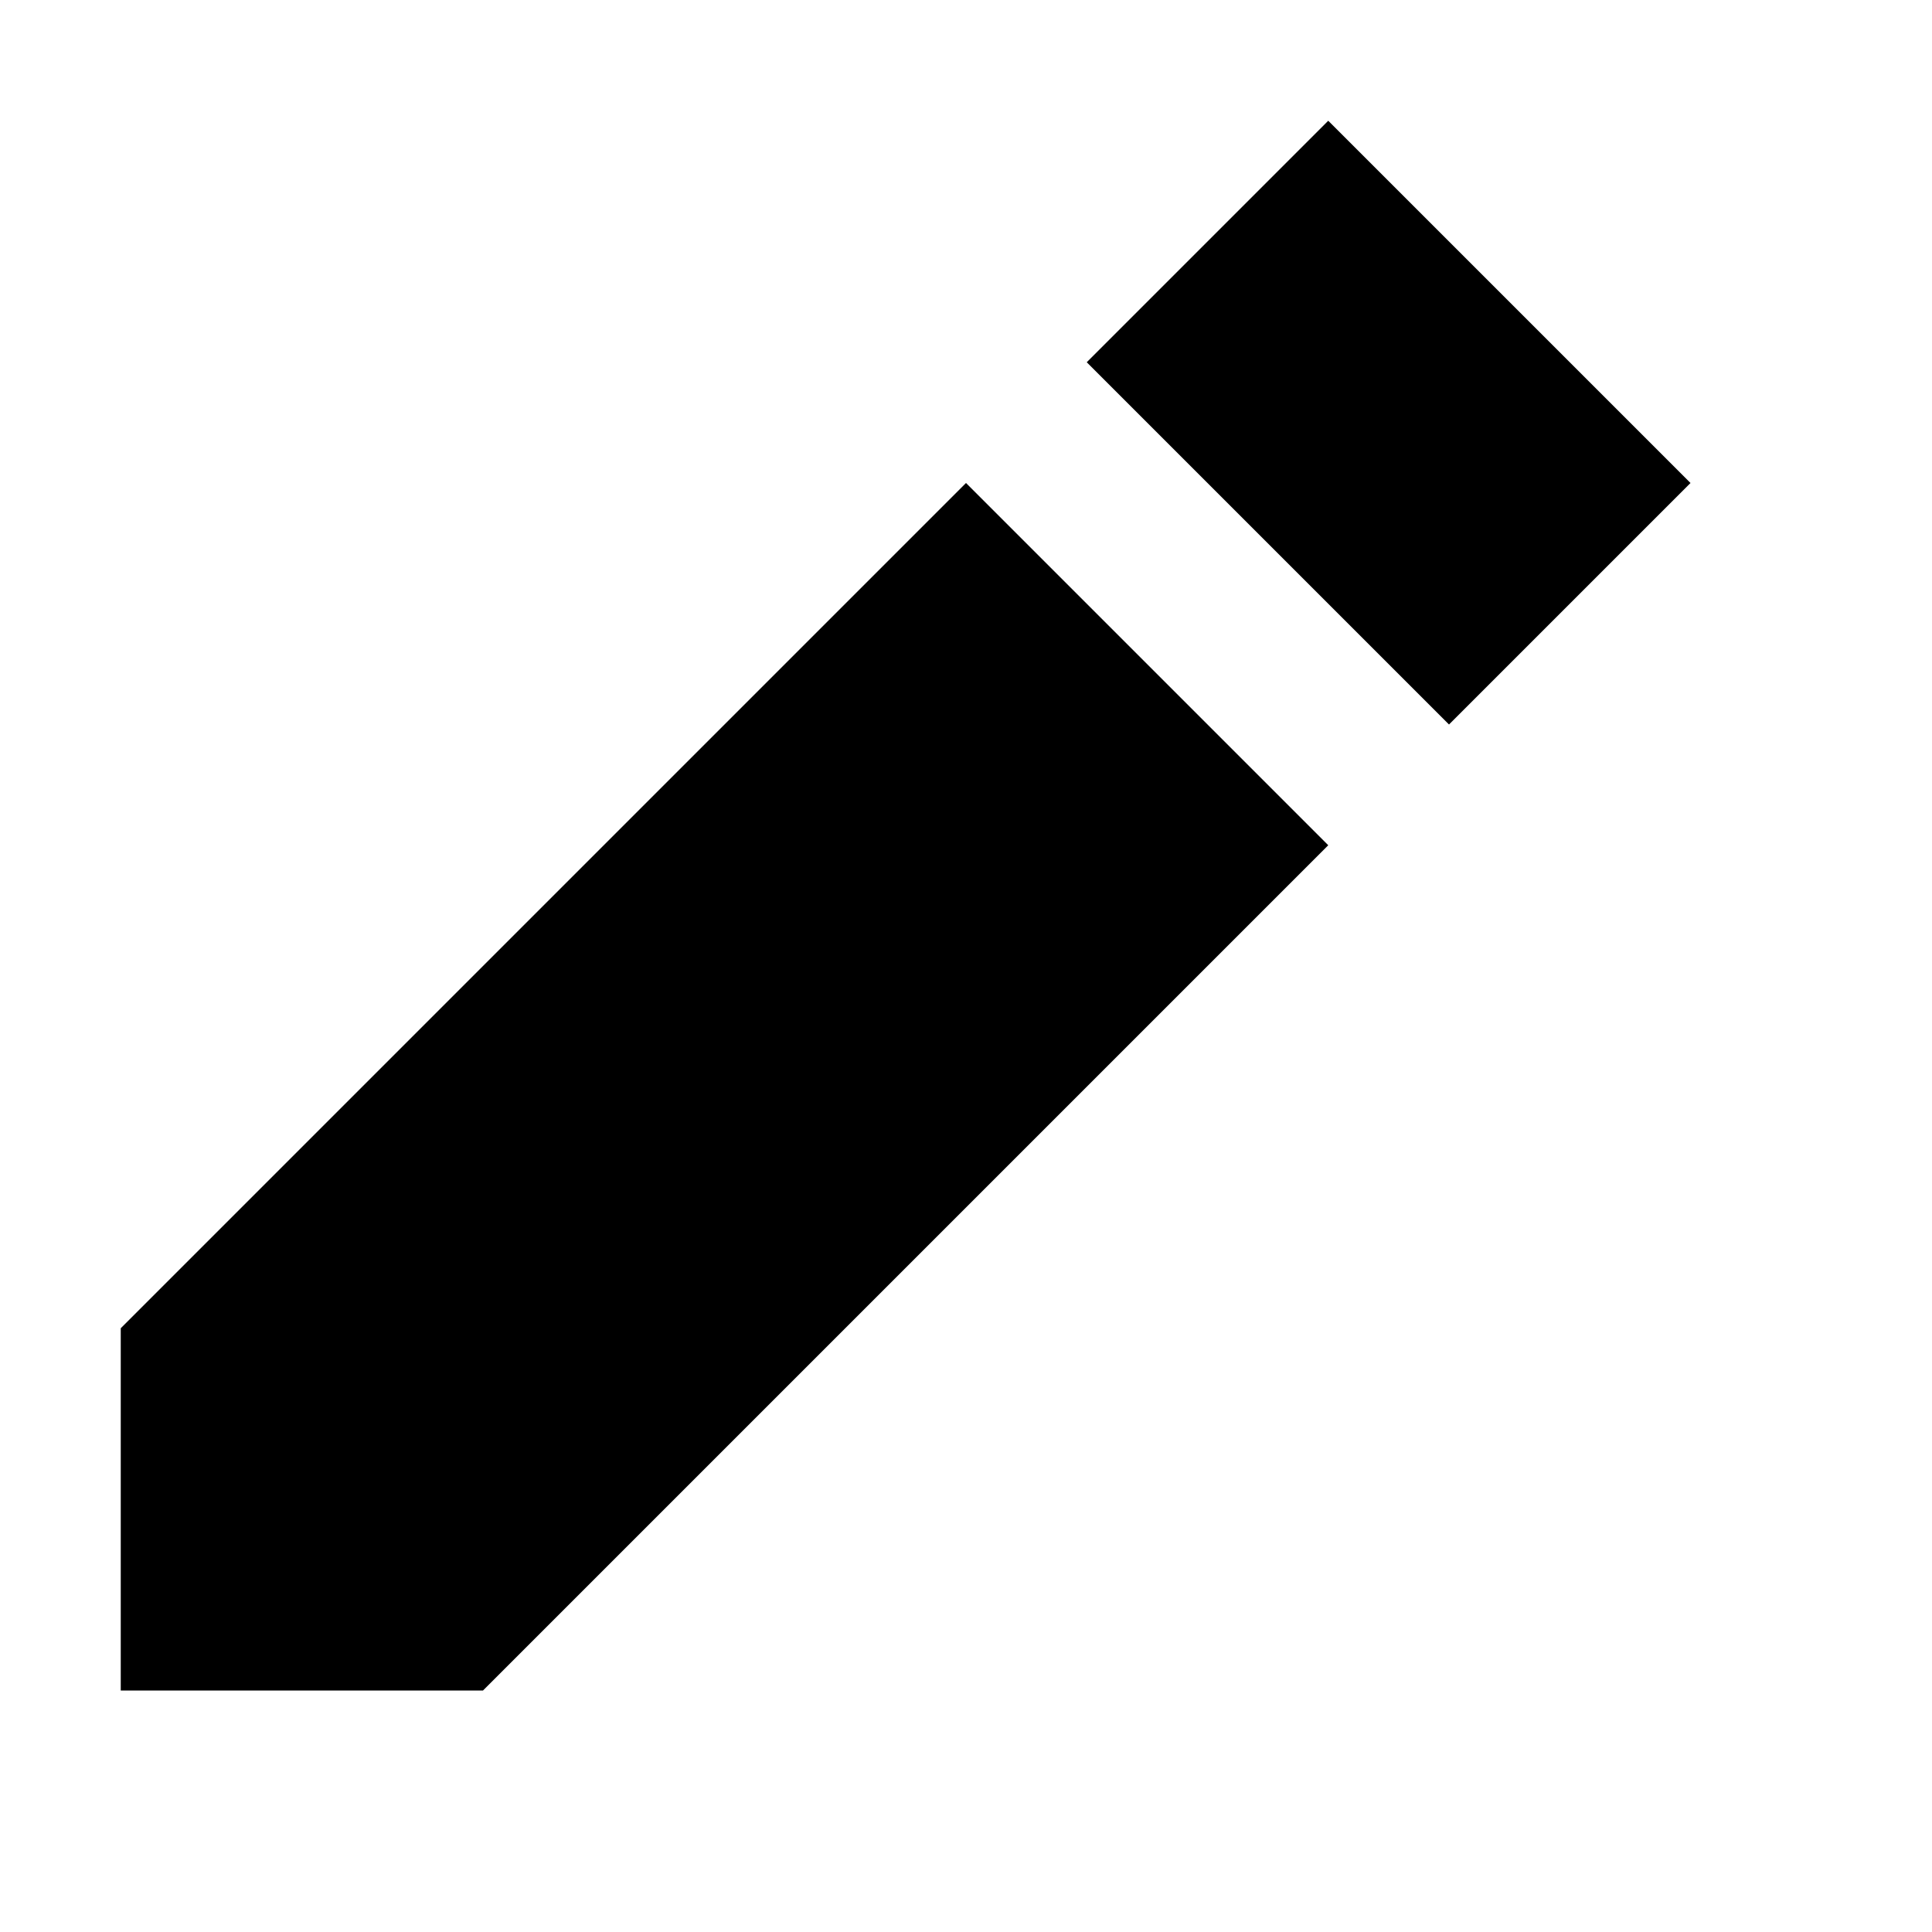
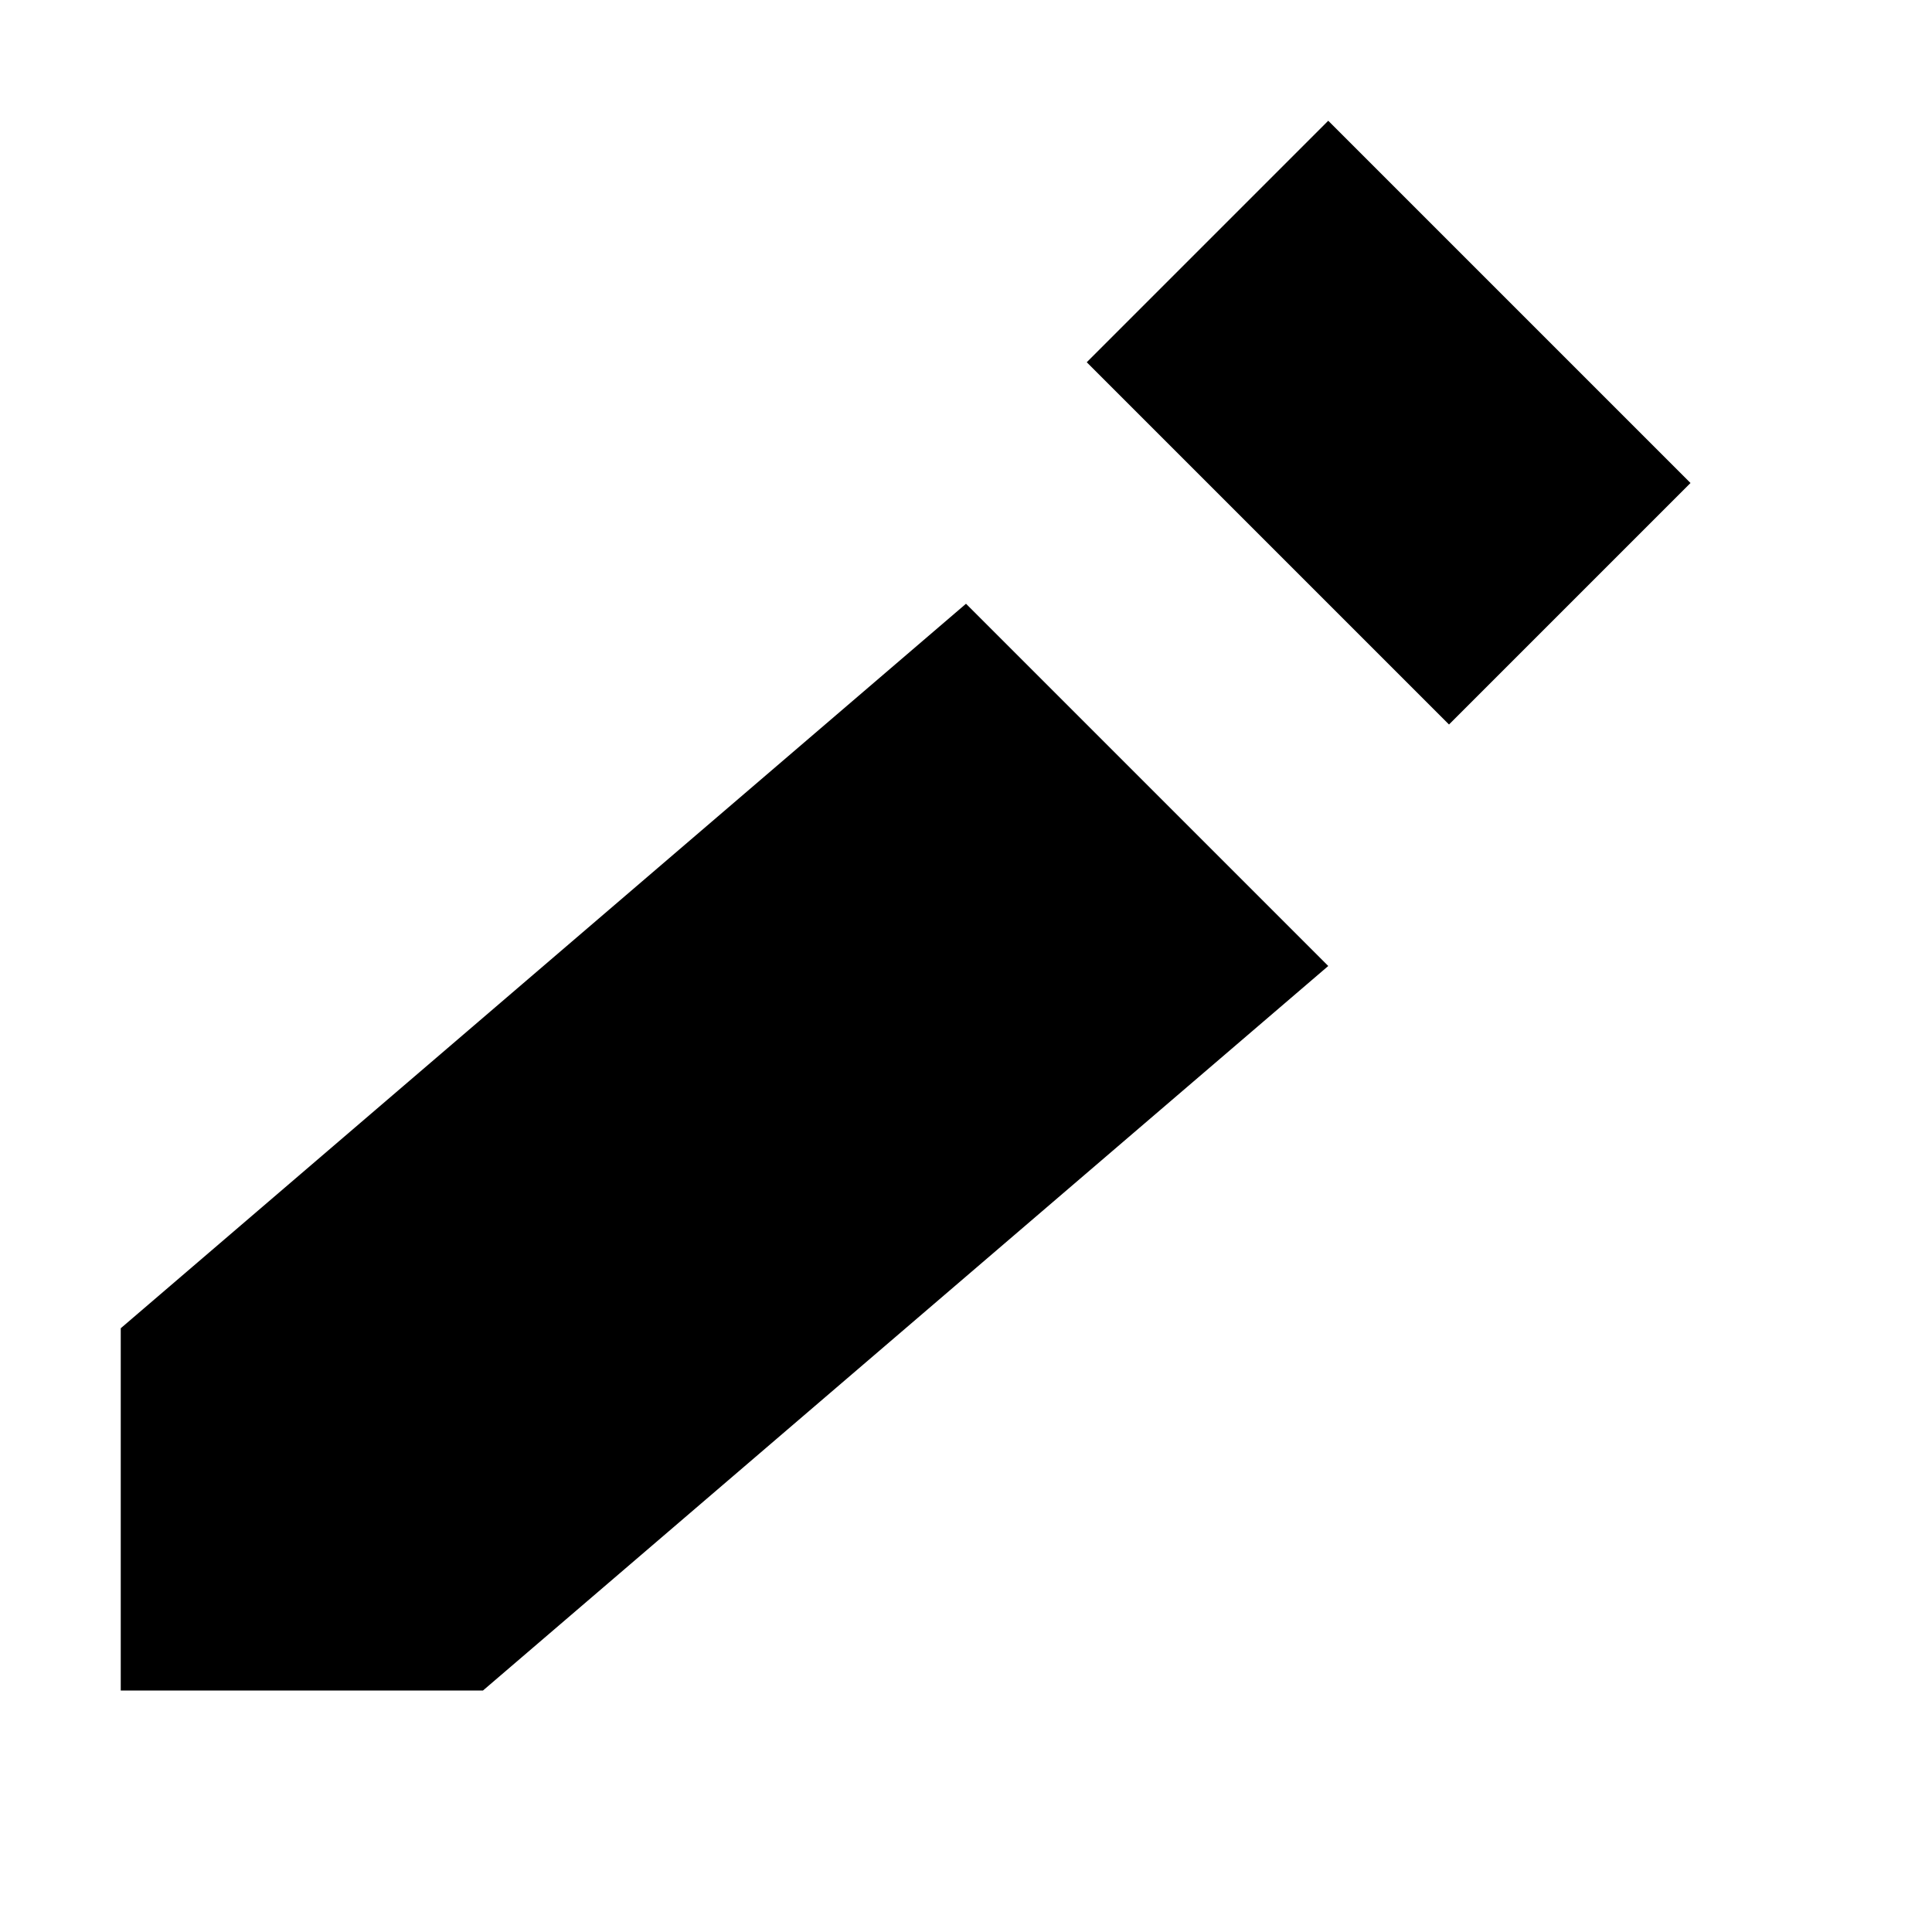
<svg xmlns="http://www.w3.org/2000/svg" width="16" height="16" viewBox="0 0 16 16" role="img" aria-label="Edit">
  <g color="#000">
-     <path d="M1 11 L8 4 L11 7 L4 14 H1 Z" fill="currentColor" />
+     <path d="M1 11 L8 5 L11 8 L4 14 H1 Z" fill="currentColor" />
    <path d="M9 3 L11 1 L14 4 L12 6 Z" fill="currentColor" />
  </g>
</svg>
